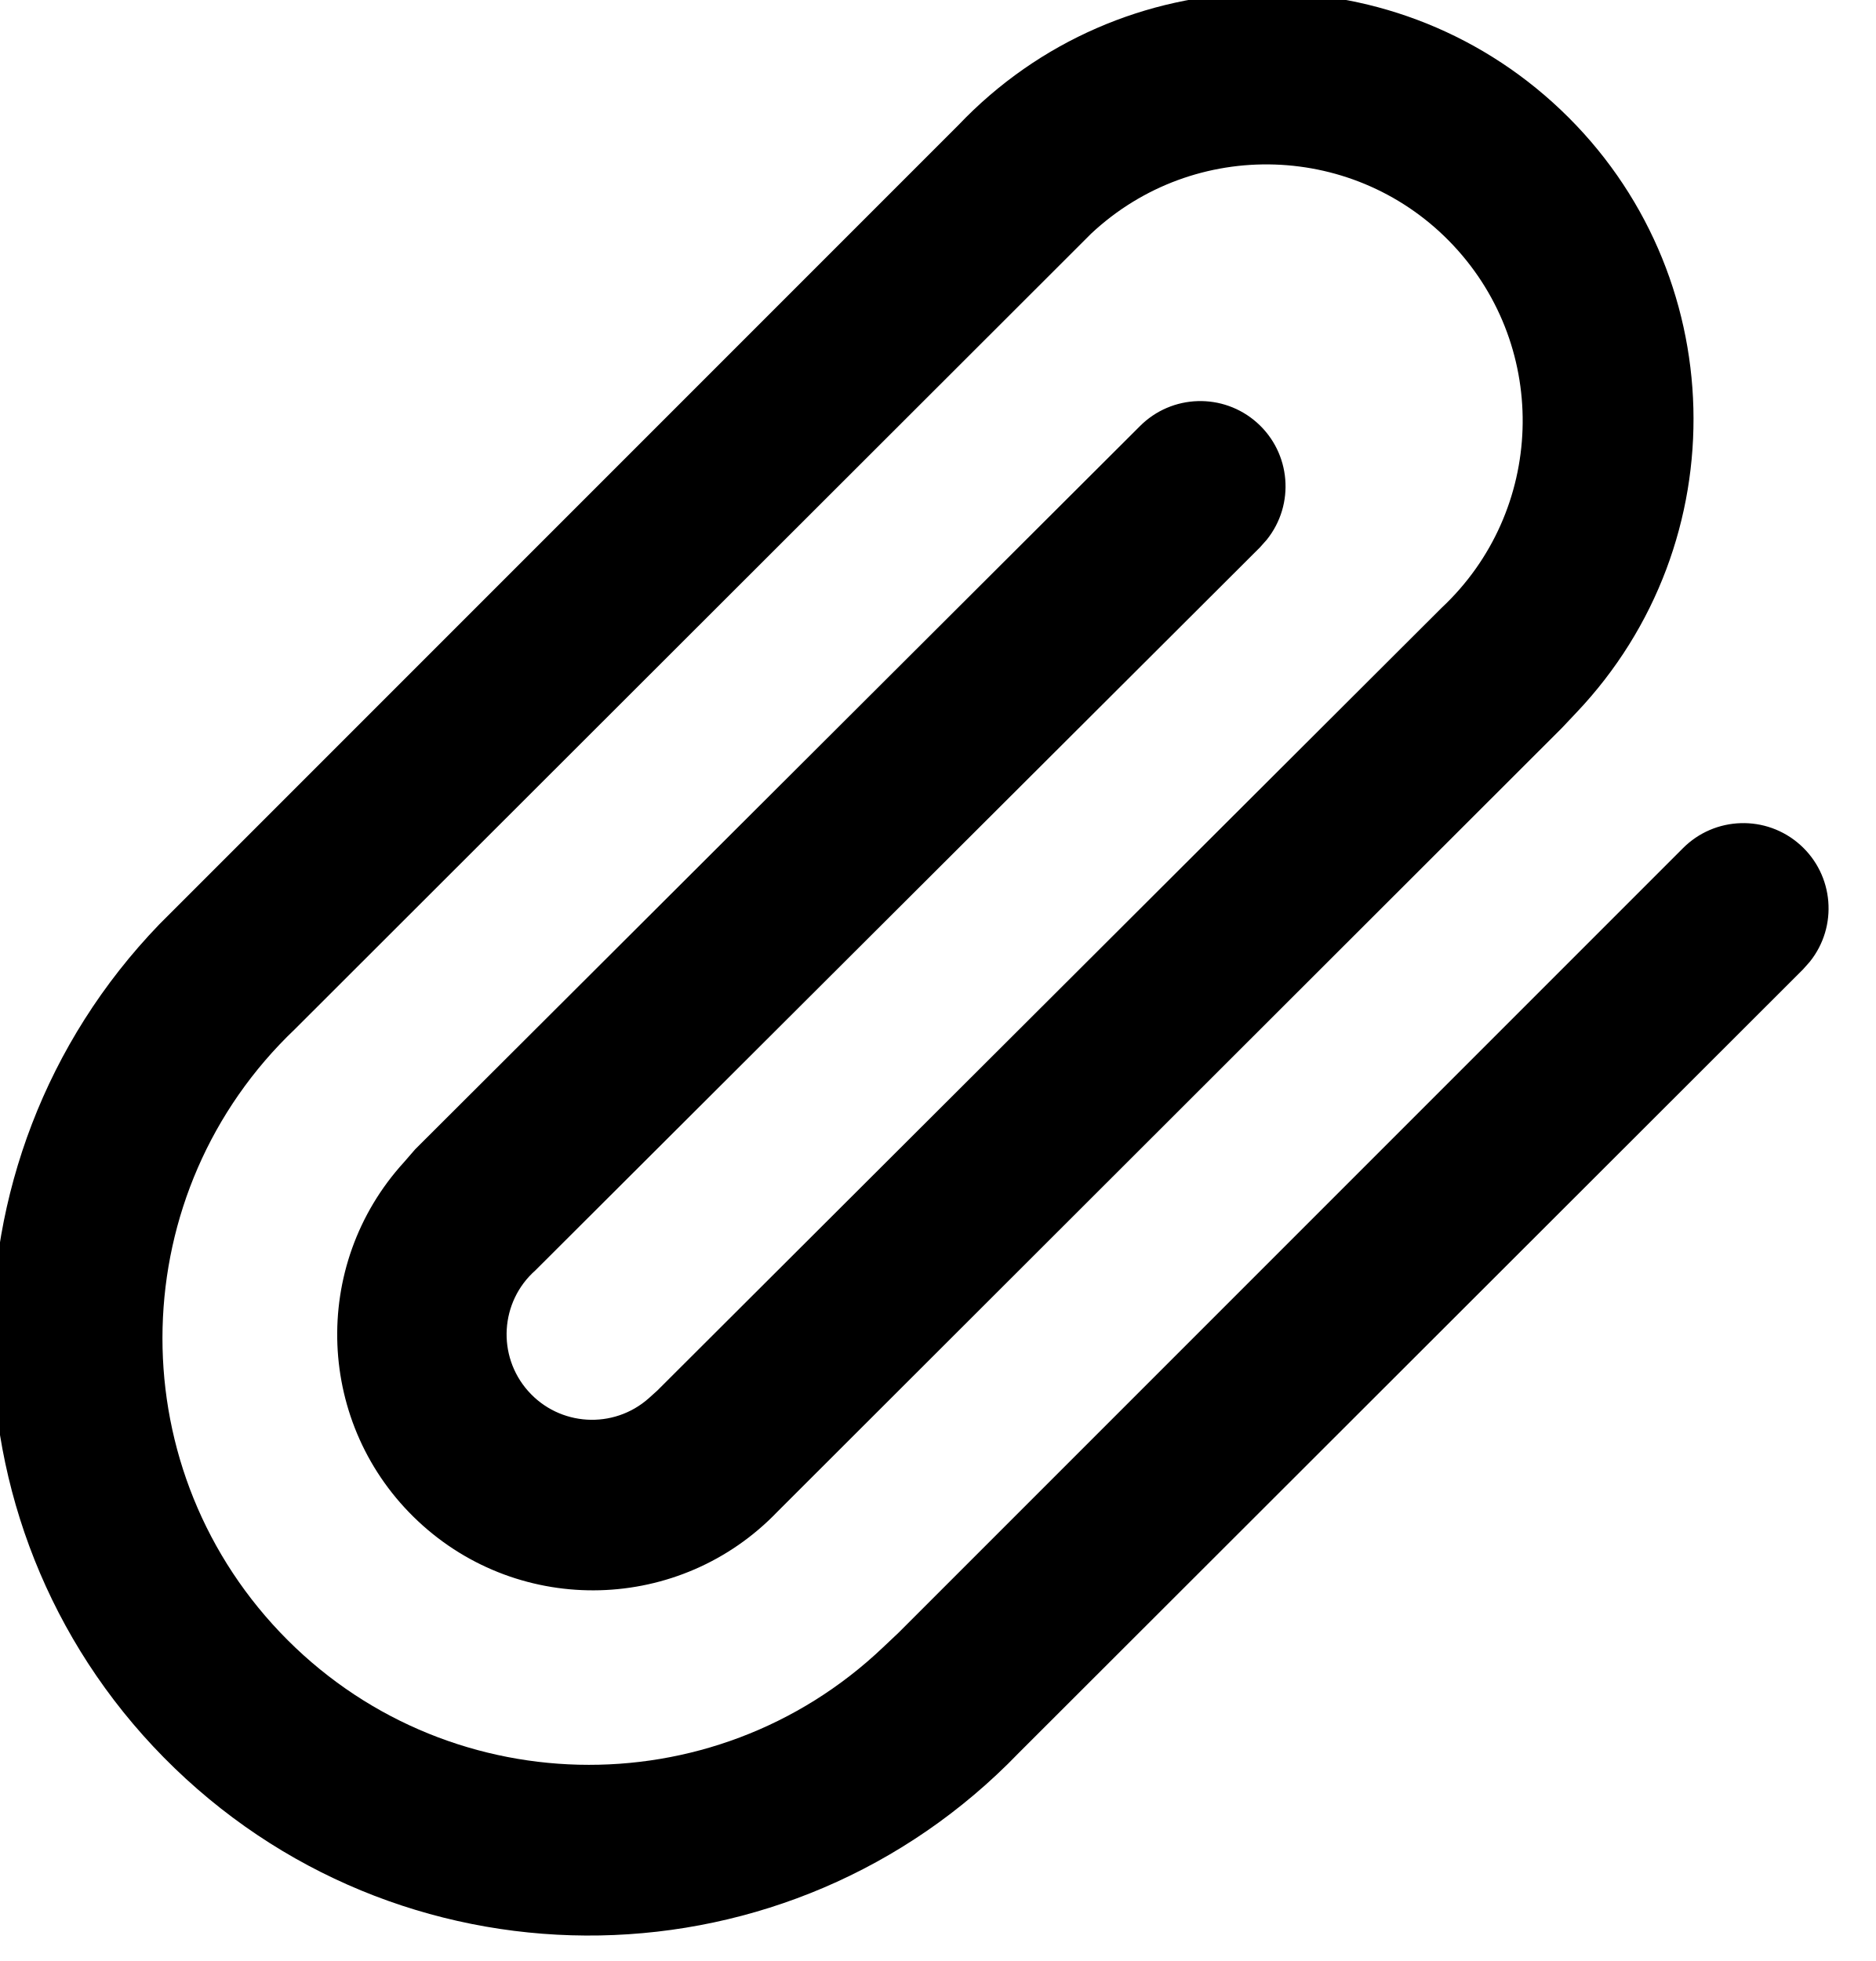
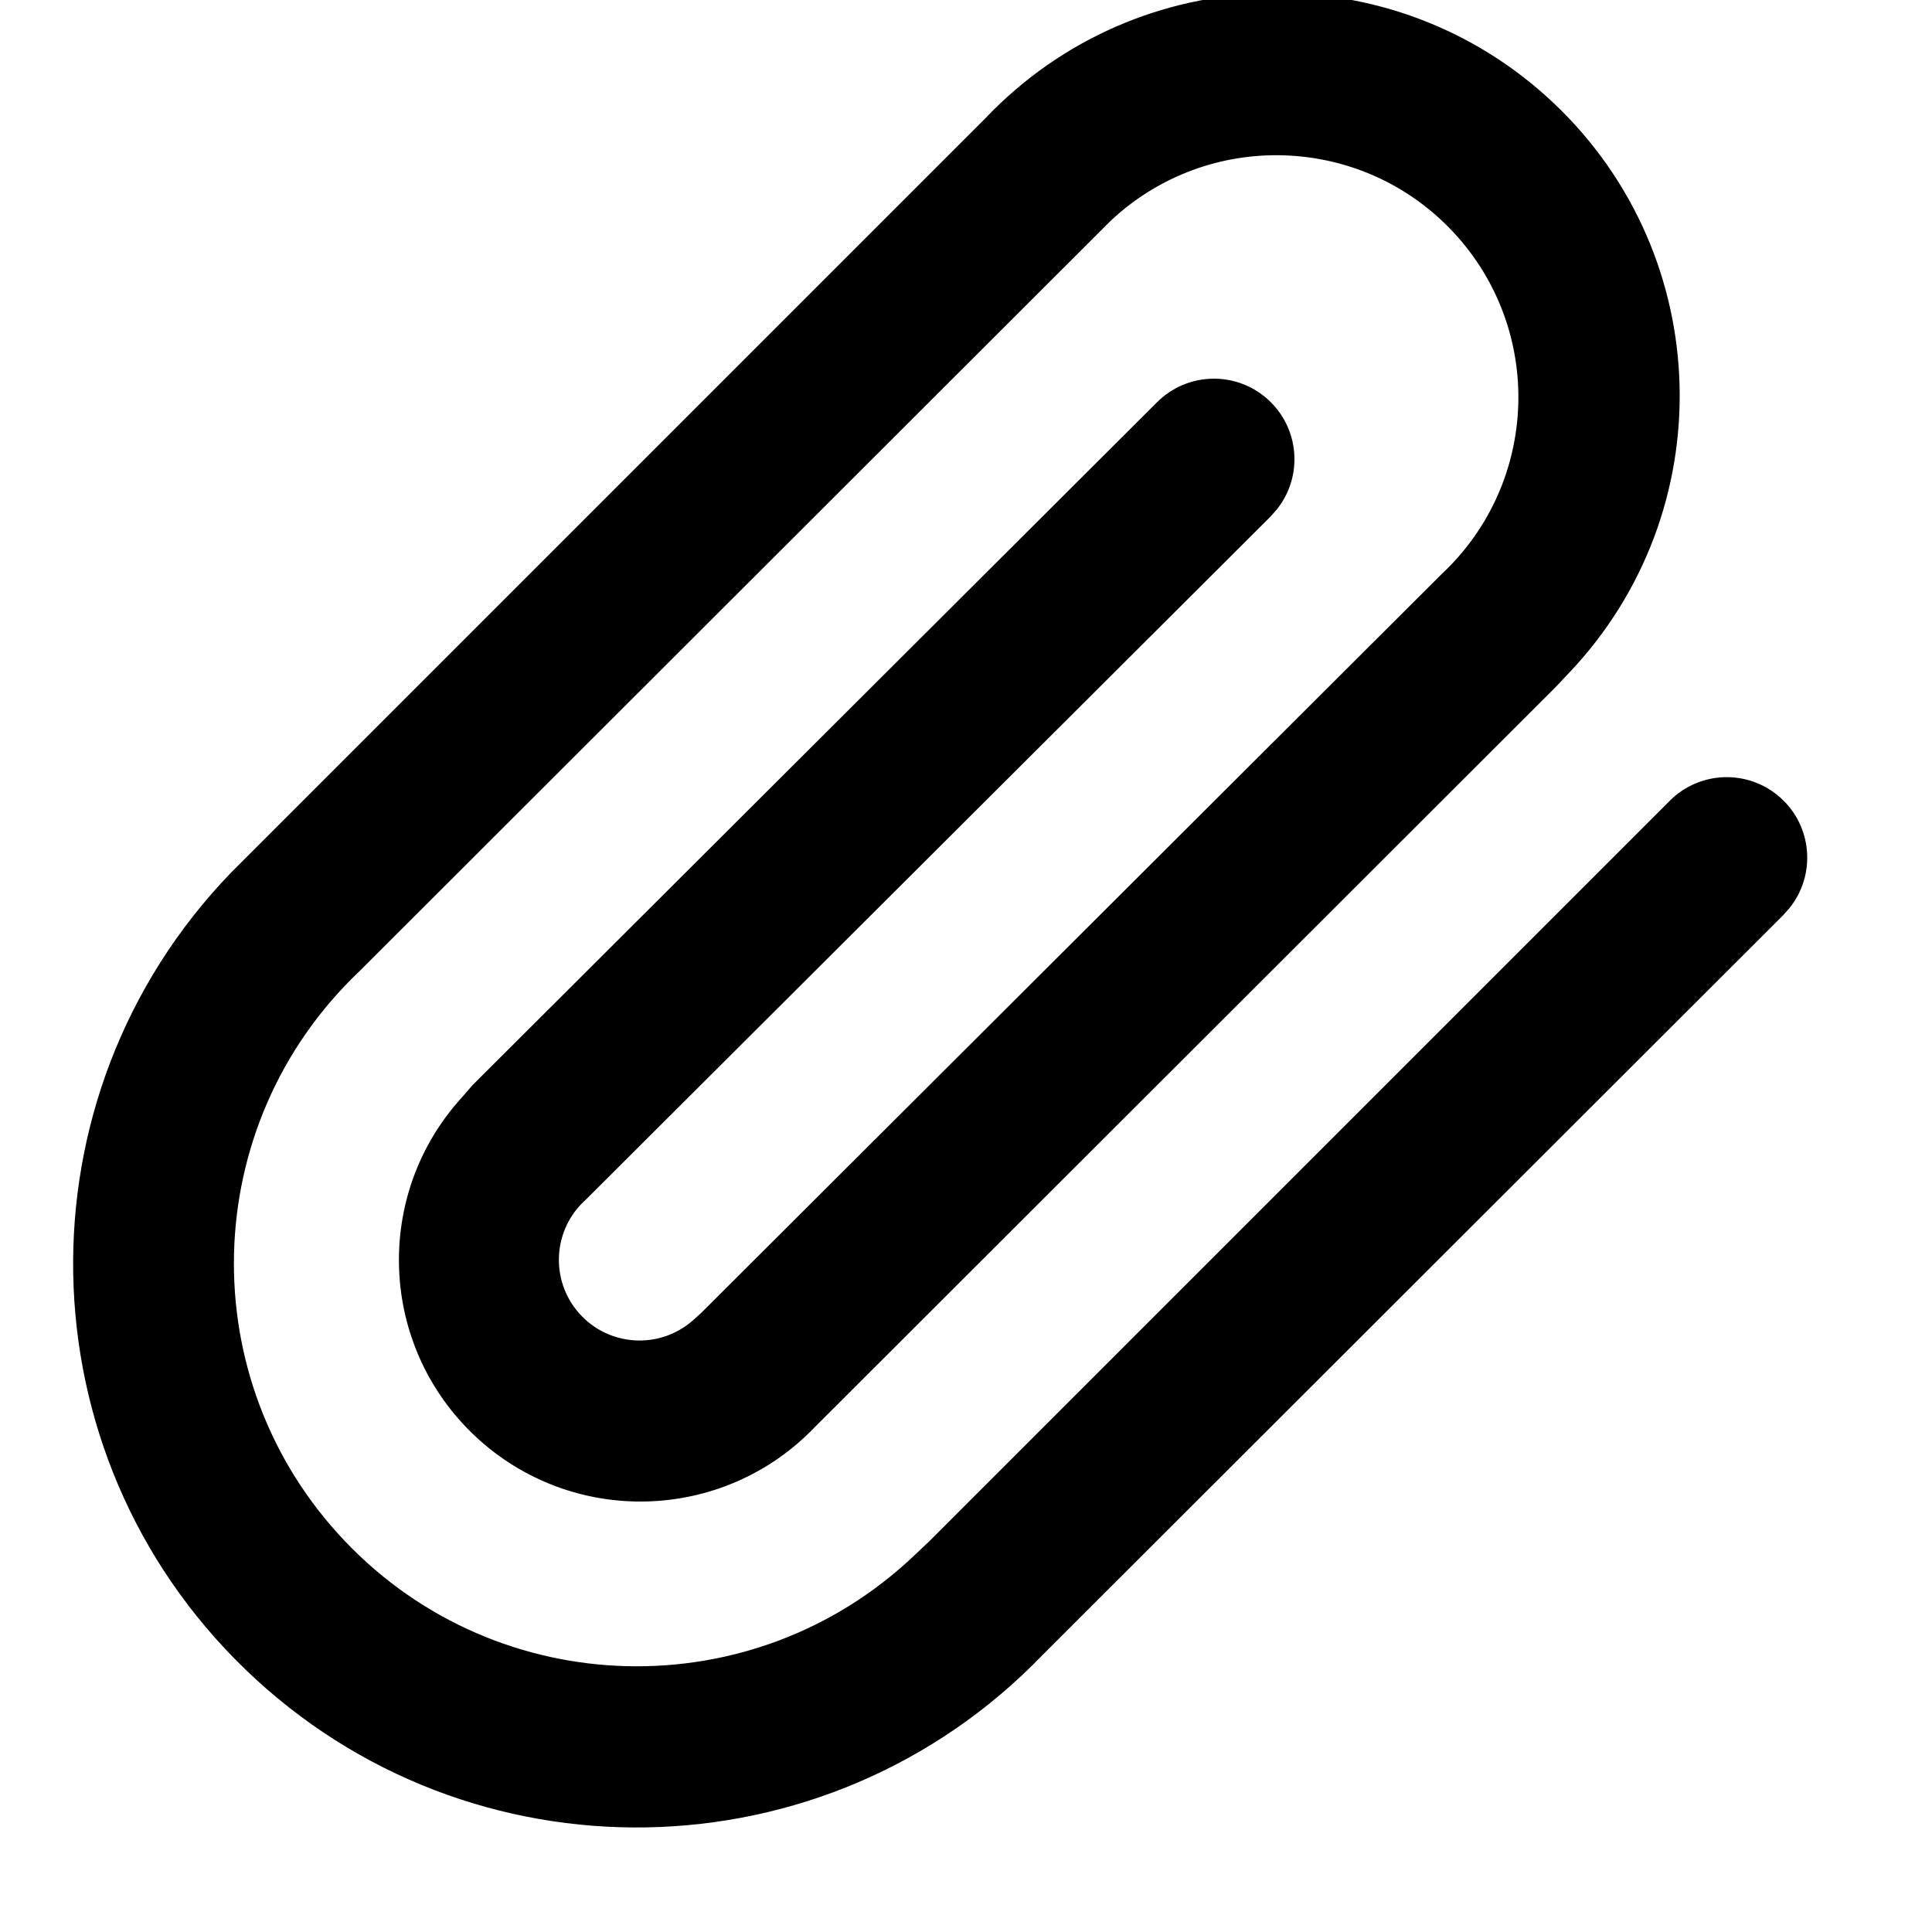
- <svg xmlns="http://www.w3.org/2000/svg" fill="none" viewBox="0 0 22 23">
-   <path fill="currentColor" d="M11.24 1.47a5 5 0 0 1 7.25 6.89l-.17.18-9.2 9.19a3 3 0 0 1-4.38-4.1l.13-.15L13.37 5a1 1 0 0 1 1.49 1.33l-.08.09-8.5 8.48a1 1 0 0 0 1.33 1.5l.1-.09 9.2-9.18a3 3 0 0 0-4.11-4.39l-.14.14-9.2 9.19a5 5 0 0 0 6.9 7.25l.18-.17 9.2-9.2a1 1 0 0 1 1.49 1.33l-.08.09-9.2 9.19a7 7 0 0 1-10.08-9.72l.18-.18z" />
+ <svg xmlns="http://www.w3.org/2000/svg" fill="none" viewBox="0 0 24 24">
+   <path fill="currentColor" d="M12.24 1.47a5 5 0 0 1 7.25 6.89l-.17.18-9.2 9.19a3 3 0 0 1-4.38-4.1l.13-.15L14.37 5a1 1 0 0 1 1.49 1.33l-.08.09-8.5 8.48a1 1 0 0 0 1.33 1.5l.1-.09 9.2-9.18a3 3 0 0 0-4.11-4.39l-.14.14-9.2 9.19a5 5 0 0 0 6.9 7.25l.18-.17 9.2-9.2a1 1 0 0 1 1.49 1.33l-.08.09-9.2 9.19a7 7 0 0 1-10.08-9.72l.18-.18z" />
</svg>
